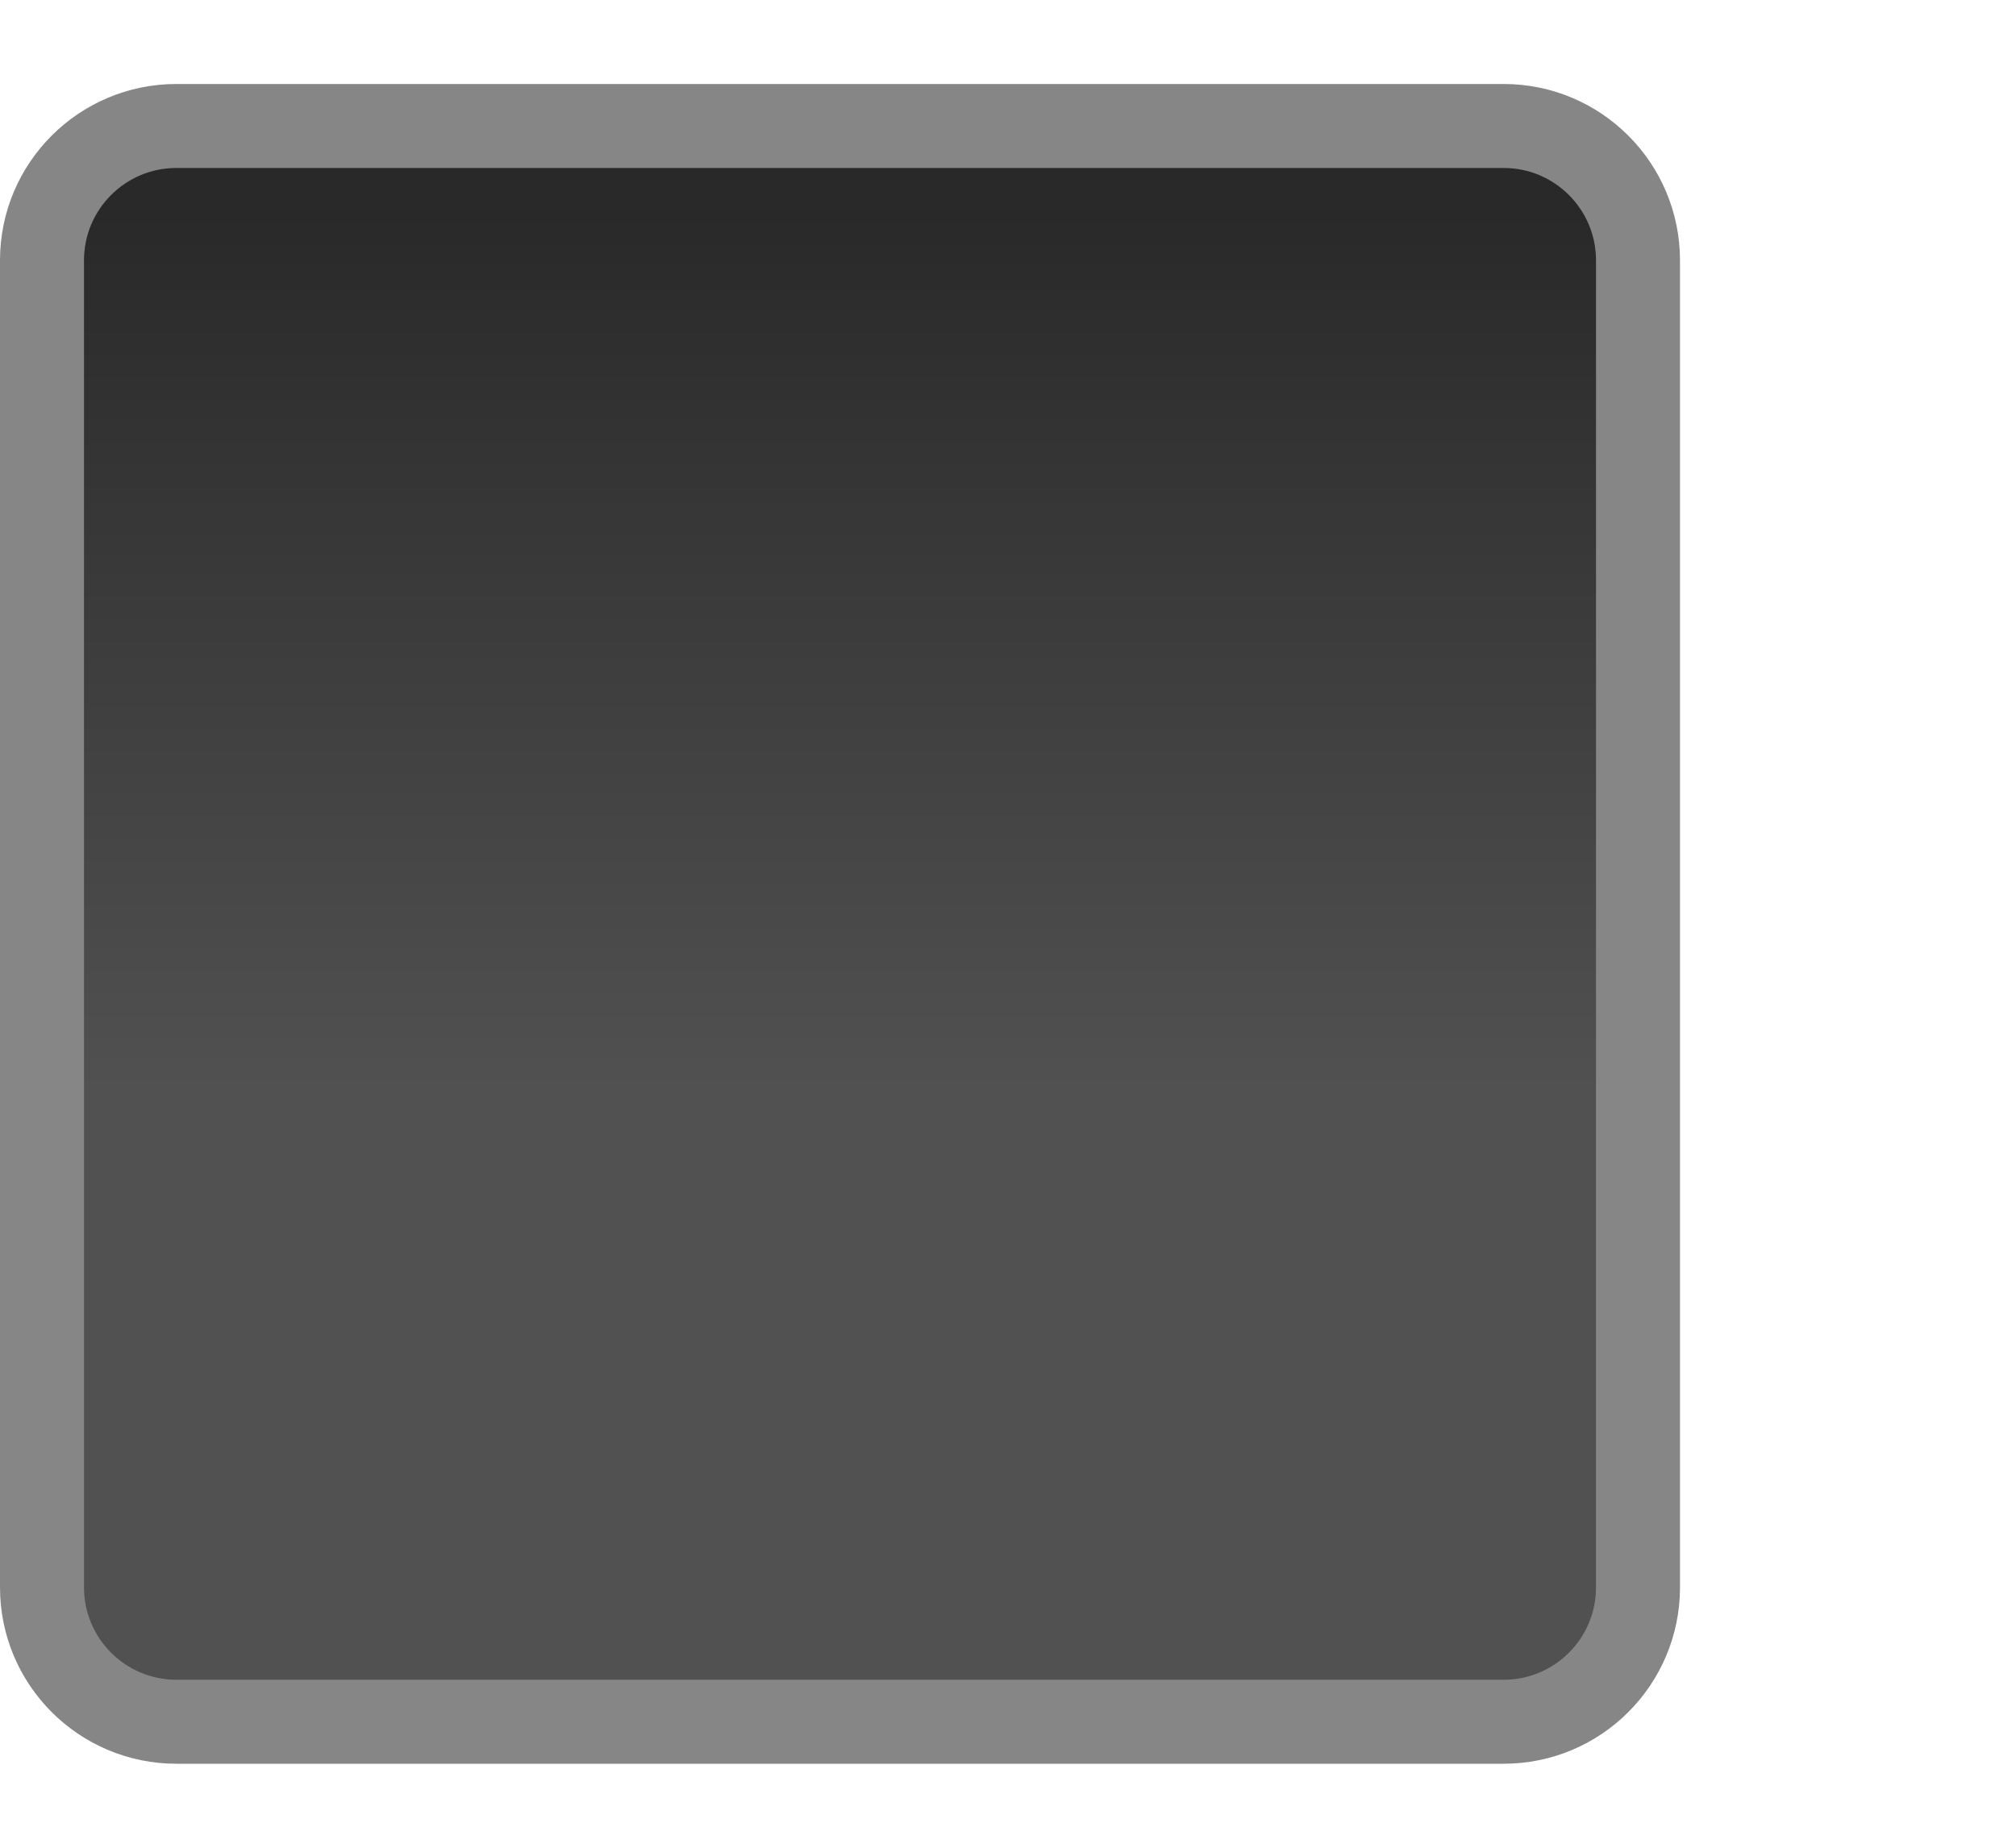
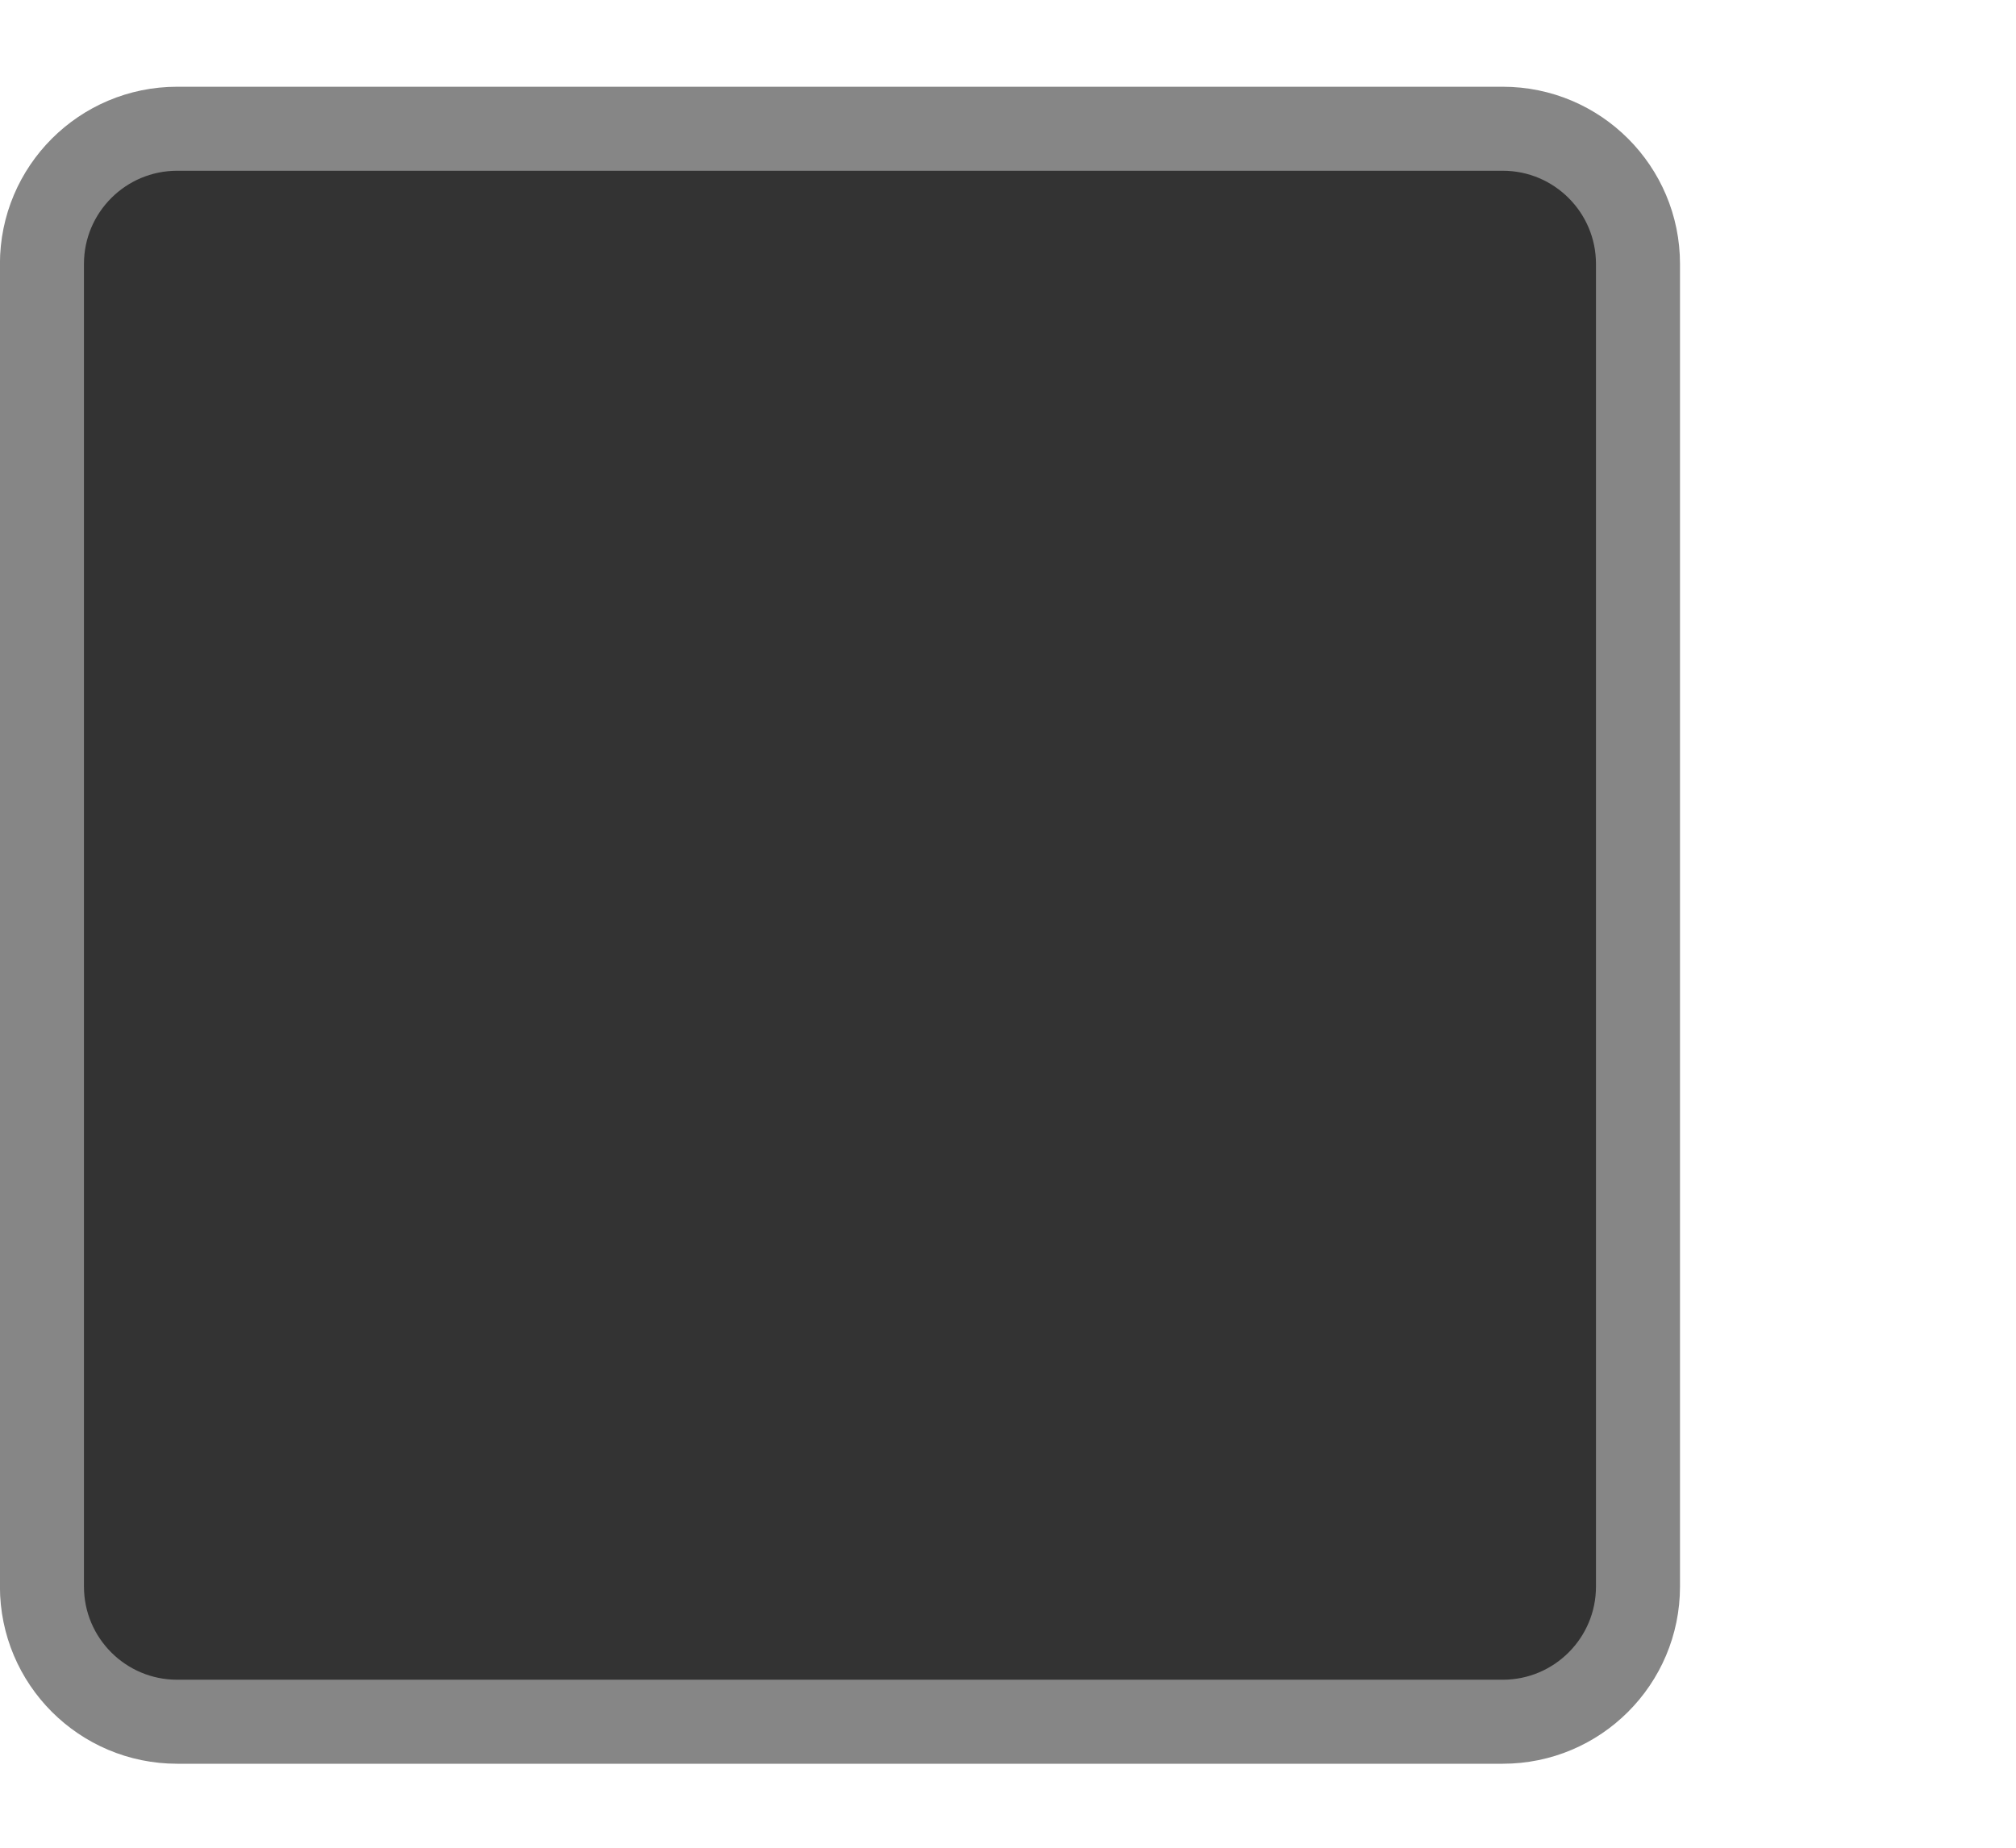
- <svg xmlns="http://www.w3.org/2000/svg" height="22" width="24" version="1.1">
-   <defs>
-     <linearGradient id="a" y2="-400.74" gradientUnits="userSpaceOnUse" x2="-92.966" gradientTransform="matrix(2.6808 0 0 1.4435 258.22 580.98)" y1="-393.47" x1="-92.966">
-       <stop stop-color="#515151" offset="0" />
-       <stop stop-color="#292929" offset="1" />
+ <svg xmlns="http://www.w3.org/2000/svg" xmlns:xlink="http://www.w3.org/1999/xlink" width="24" height="22" id="svg3199" version="1.1">
+   <defs id="defs3201">
+     <linearGradient xlink:href="#linearGradient5872-5-1" id="linearGradient5891-0-4" gradientUnits="userSpaceOnUse" x1="205.841" y1="246.709" x2="206.748" y2="231.241" />
+     <linearGradient id="linearGradient5872-5-1">
+       <stop style="stop-color:#0b2e52;stop-opacity:1" offset="0" id="stop5874-4-4" />
+       <stop style="stop-color:#1862af;stop-opacity:1" offset="1" id="stop5876-0-5" />
    </linearGradient>
+     <linearGradient id="linearGradient10013-4-63-6">
+       <stop style="stop-color:#333333;stop-opacity:1;" offset="0" id="stop10015-2-76-1" />
+       <stop style="stop-color:#292929;stop-opacity:1" offset="1" id="stop10017-46-15-8" />
+     </linearGradient>
+     <linearGradient id="linearGradient10597-5">
+       <stop style="stop-color:#16191a;stop-opacity:1;" offset="0" id="stop10599-2" />
+       <stop style="stop-color:#2b3133;stop-opacity:1" offset="1" id="stop10601-5" />
+     </linearGradient>
+     <linearGradient y2="-322.164" x2="921.225" y1="-330.051" x1="921.328" gradientTransform="matrix(1.591837,0,0,0.8571429,-1456.546,275.4519)" gradientUnits="userSpaceOnUse" id="linearGradient15374" xlink:href="#linearGradient10013-4-63-6" />
+     <linearGradient gradientTransform="translate(-1199.985,216.3805)" y2="-227.08" x2="1203.918" y1="-217.567" x1="1203.918" gradientUnits="userSpaceOnUse" id="linearGradient15376" xlink:href="#linearGradient10597-5" />
  </defs>
-   <rect rx="1.6" ry="1.6" height="19" width="19" stroke="#868686" y="1.5" x=".5" fill="url(#a)" />
+   <g id="layer1" transform="translate(-342.5,-521.3622)">
+     <g transform="matrix(0.84337,0,0,0.84337,-110.1663,-503.5618)" id="g14586" style="fill:#333333">
+       <g transform="matrix(1.996929,0,0,1.996929,-397.0549,877.0048)" id="g15291-9" style="display:inline;enable-background:new;fill:#333333">
+         <g transform="translate(877.5035,-102.8351)" id="g16853-4" style="enable-background:new;fill:#333333">
+           <rect transform="scale(1,-1)" style="color:#000000;fill:#333333;fill-opacity:1;fill-rule:nonzero;stroke:#868686;stroke-width:0.594;stroke-linecap:butt;stroke-linejoin:miter;stroke-miterlimit:4;stroke-opacity:1;stroke-dasharray:none;stroke-dashoffset:0;marker:none;visibility:visible;display:inline;overflow:visible;enable-background:new" id="rect6506-6" width="11.282" height="11.262" x="-409.594" y="-284.401" rx="0.956" ry="0.956" />
+         </g>
+       </g>
+       <g transform="translate(344,988)" id="g5886" style="display:inline;enable-background:new;fill:#333333" />
+     </g>
+   </g>
</svg>
